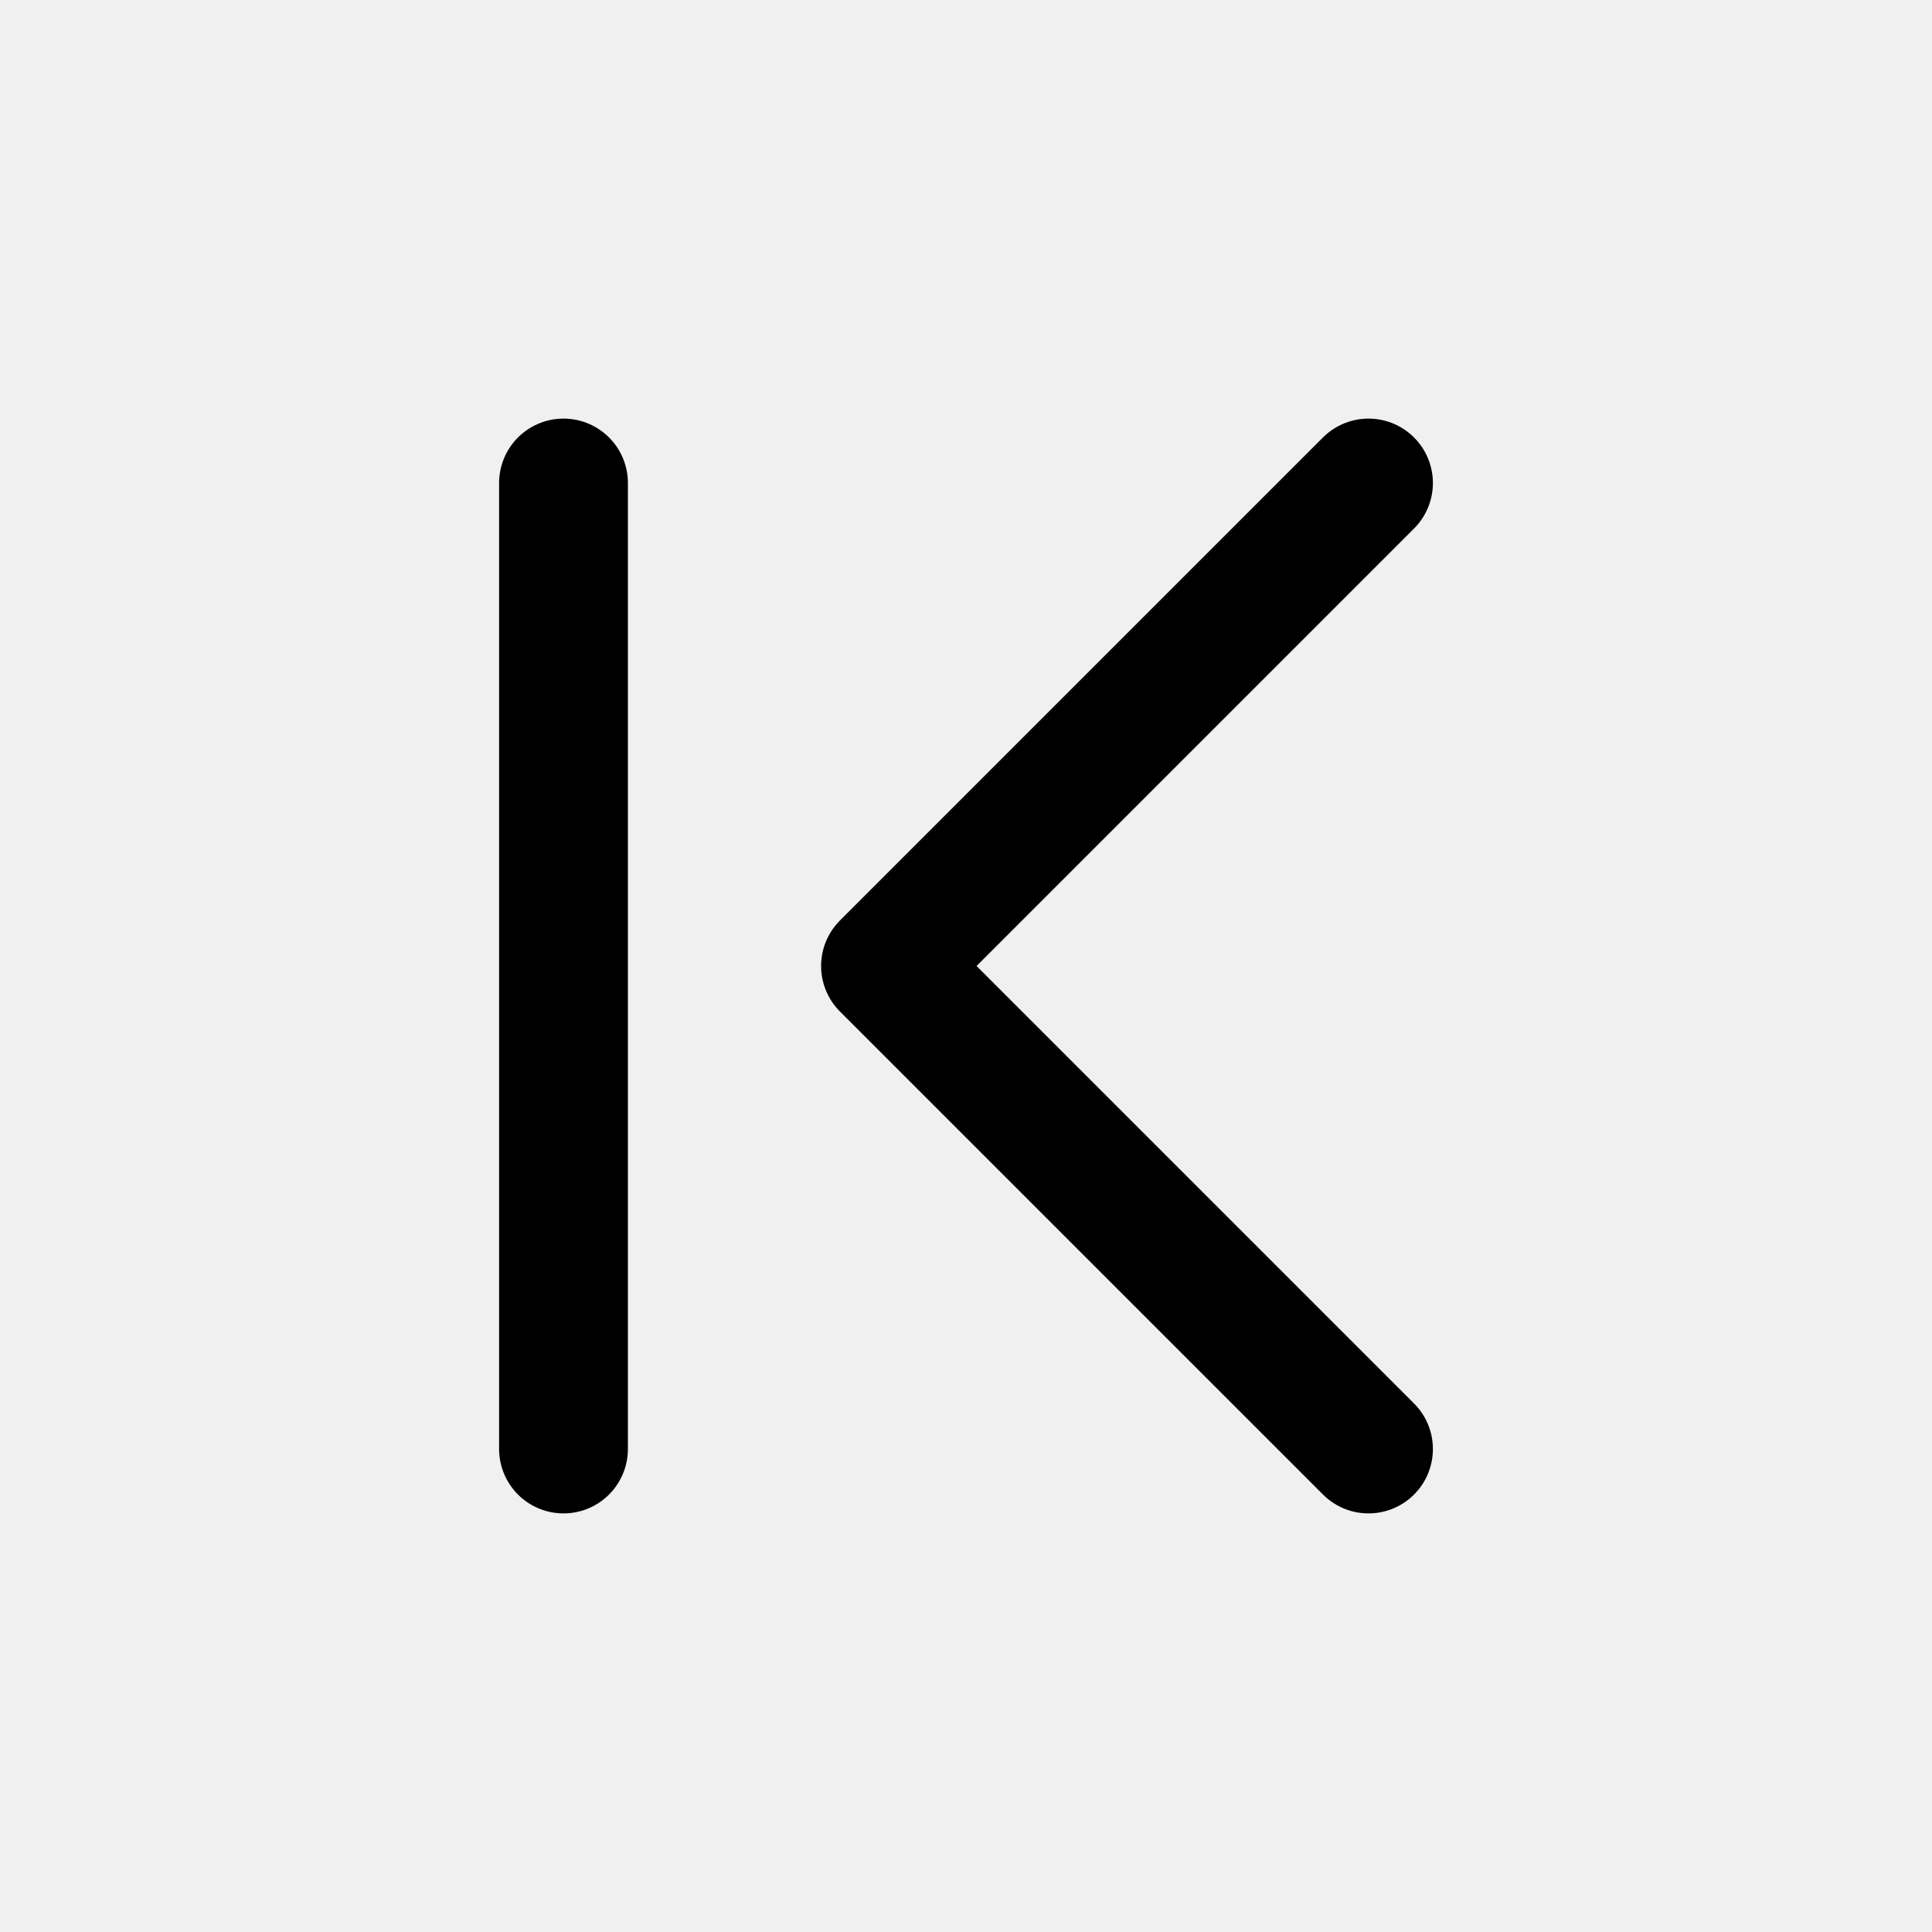
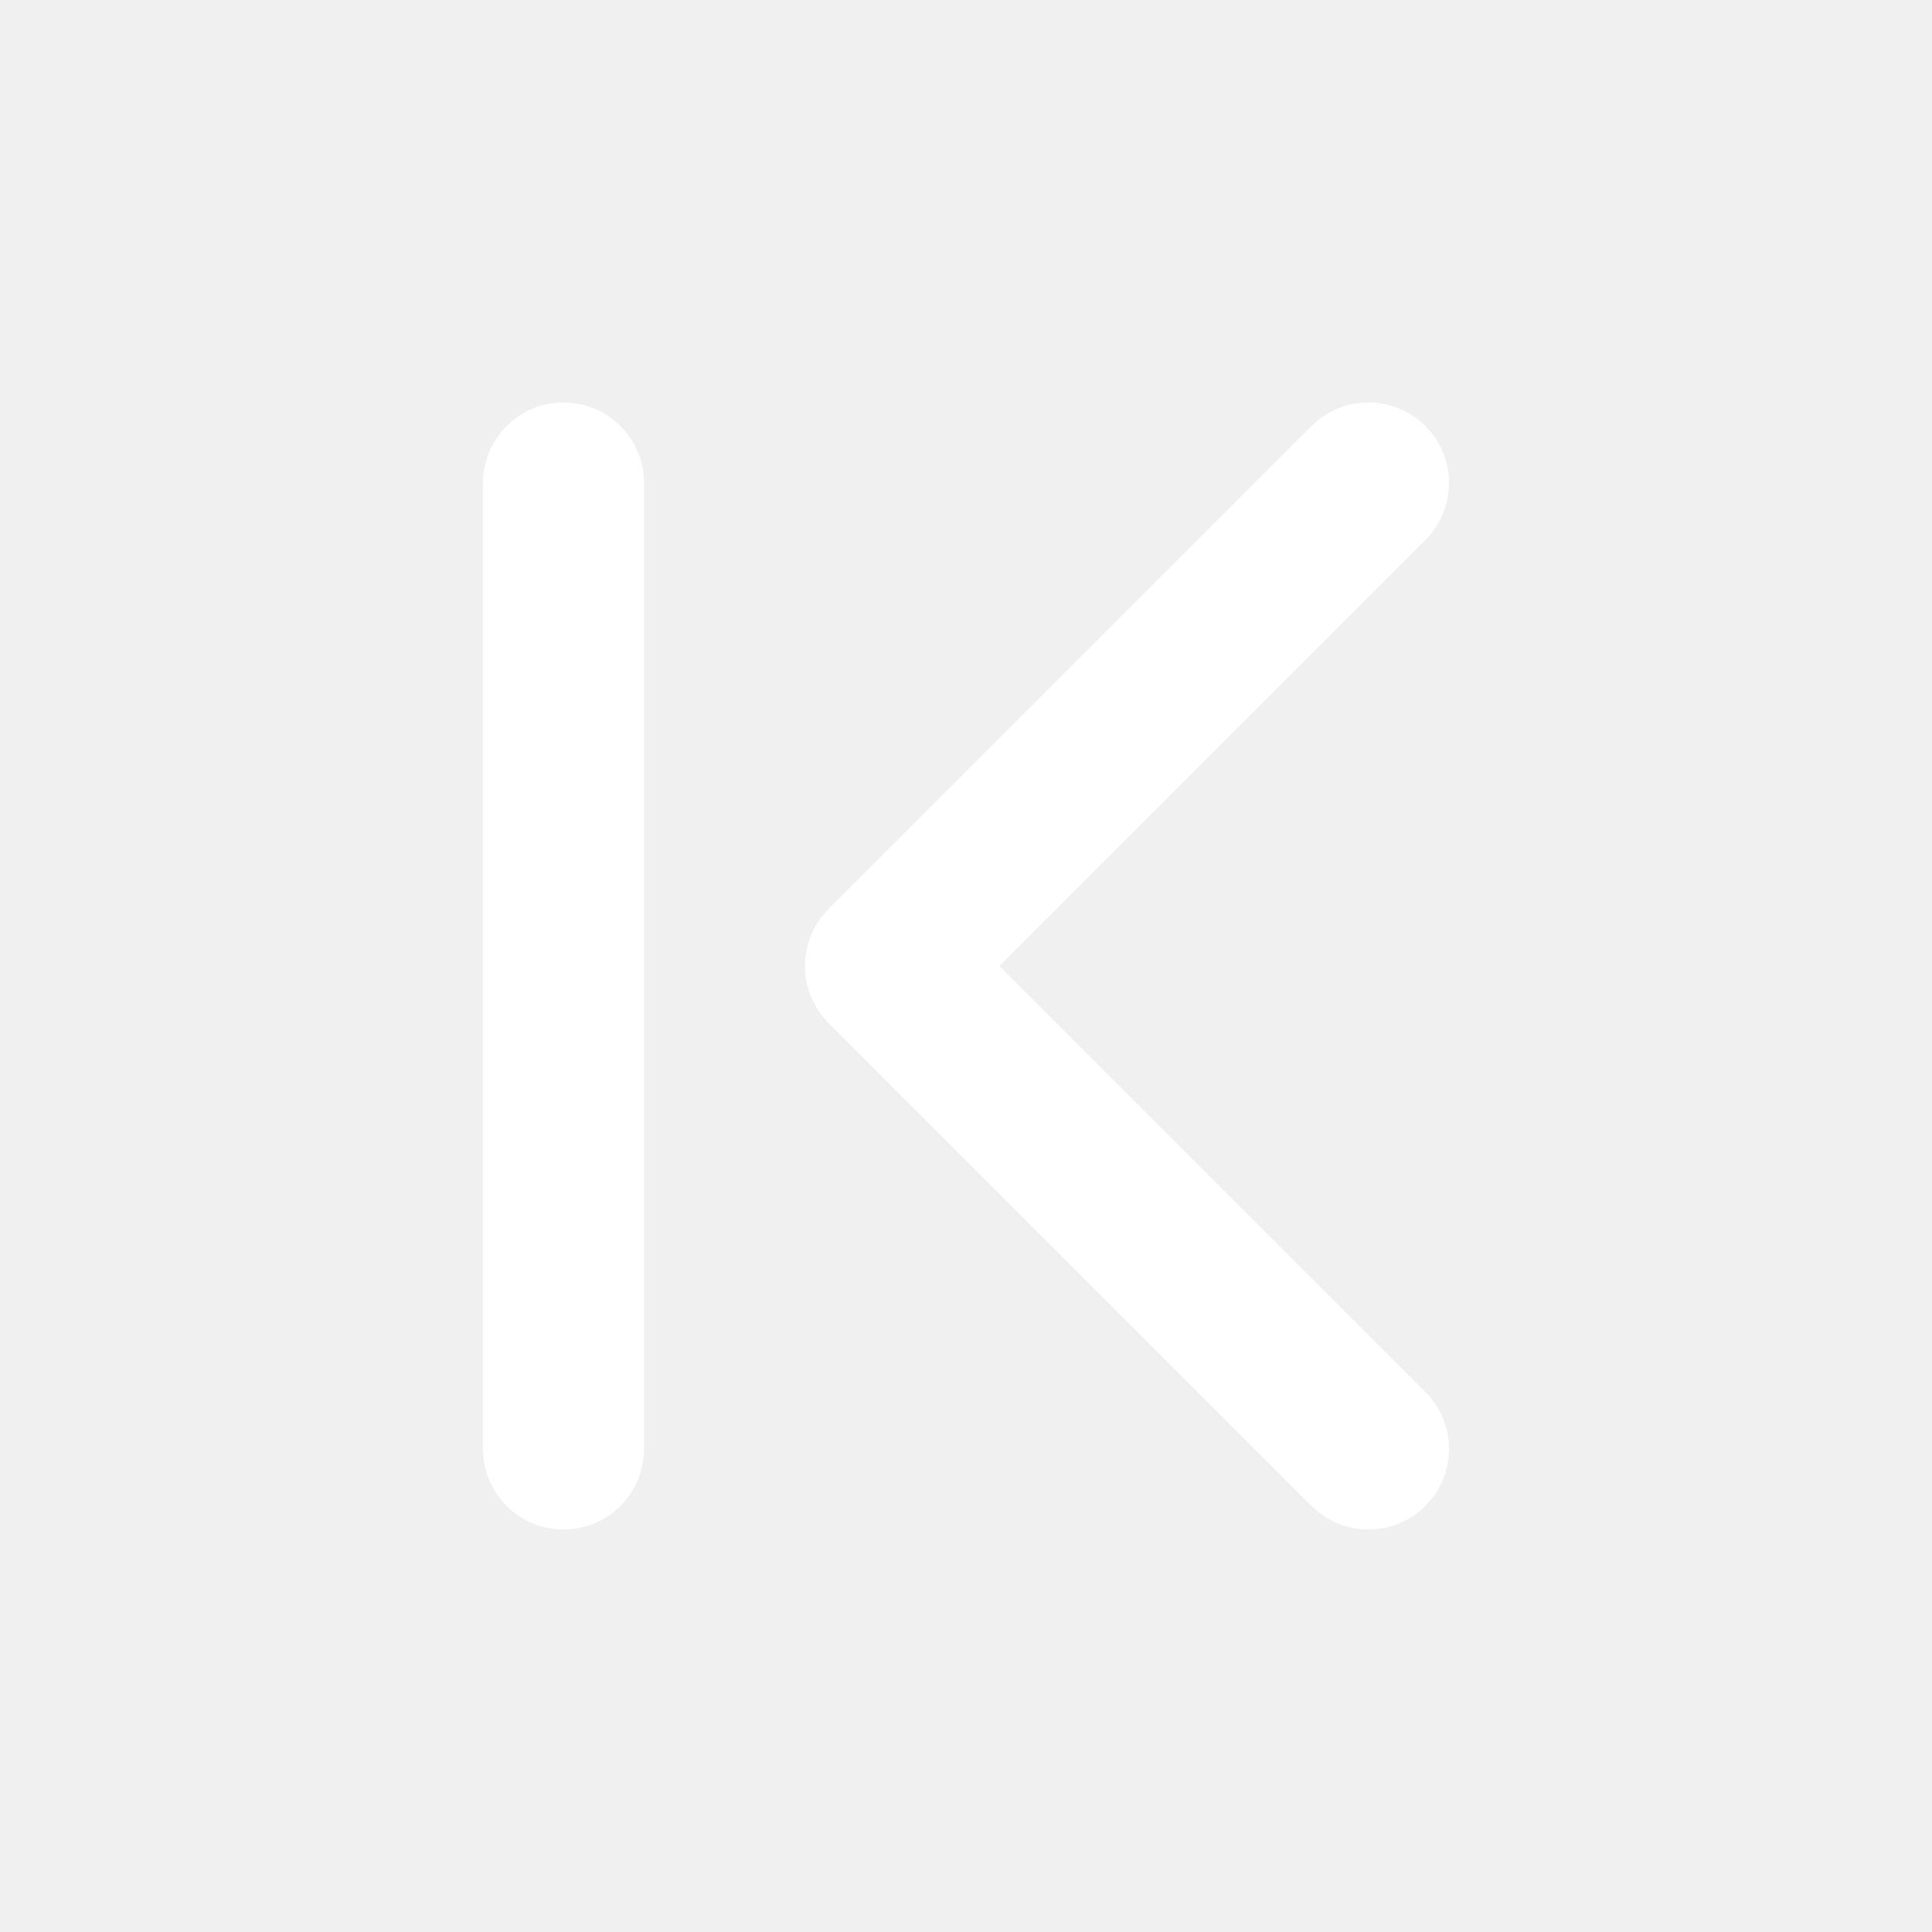
- <svg xmlns="http://www.w3.org/2000/svg" width="30" height="30" viewBox="0 0 30 30" fill="none">
-   <g clip-path="url(#clip0_912_4461)">
-     <path d="M21.25 22.5L13.75 15L21.25 7.5" stroke="black" stroke-width="2" stroke-linecap="round" stroke-linejoin="round" />
-     <path d="M8.75 7.5V22.5" stroke="black" stroke-width="2" stroke-linecap="round" stroke-linejoin="round" />
+ <svg xmlns="http://www.w3.org/2000/svg" width="24" height="24" viewBox="0 0 24 24" fill="none">
+   <g clip-path="url(#clip0_934_5410)">
+     <path d="M17 18L11 12L17 6" stroke="white" stroke-width="2" stroke-linecap="round" stroke-linejoin="round" />
+     <path d="M7 6V18" stroke="white" stroke-width="2" stroke-linecap="round" stroke-linejoin="round" />
  </g>
  <defs>
-     <clipPath id="clip0_912_4461">
-       <rect width="30" height="30" fill="white" />
+     <clipPath id="clip0_934_5410">
+       <rect width="24" height="24" fill="white" />
    </clipPath>
  </defs>
</svg>
